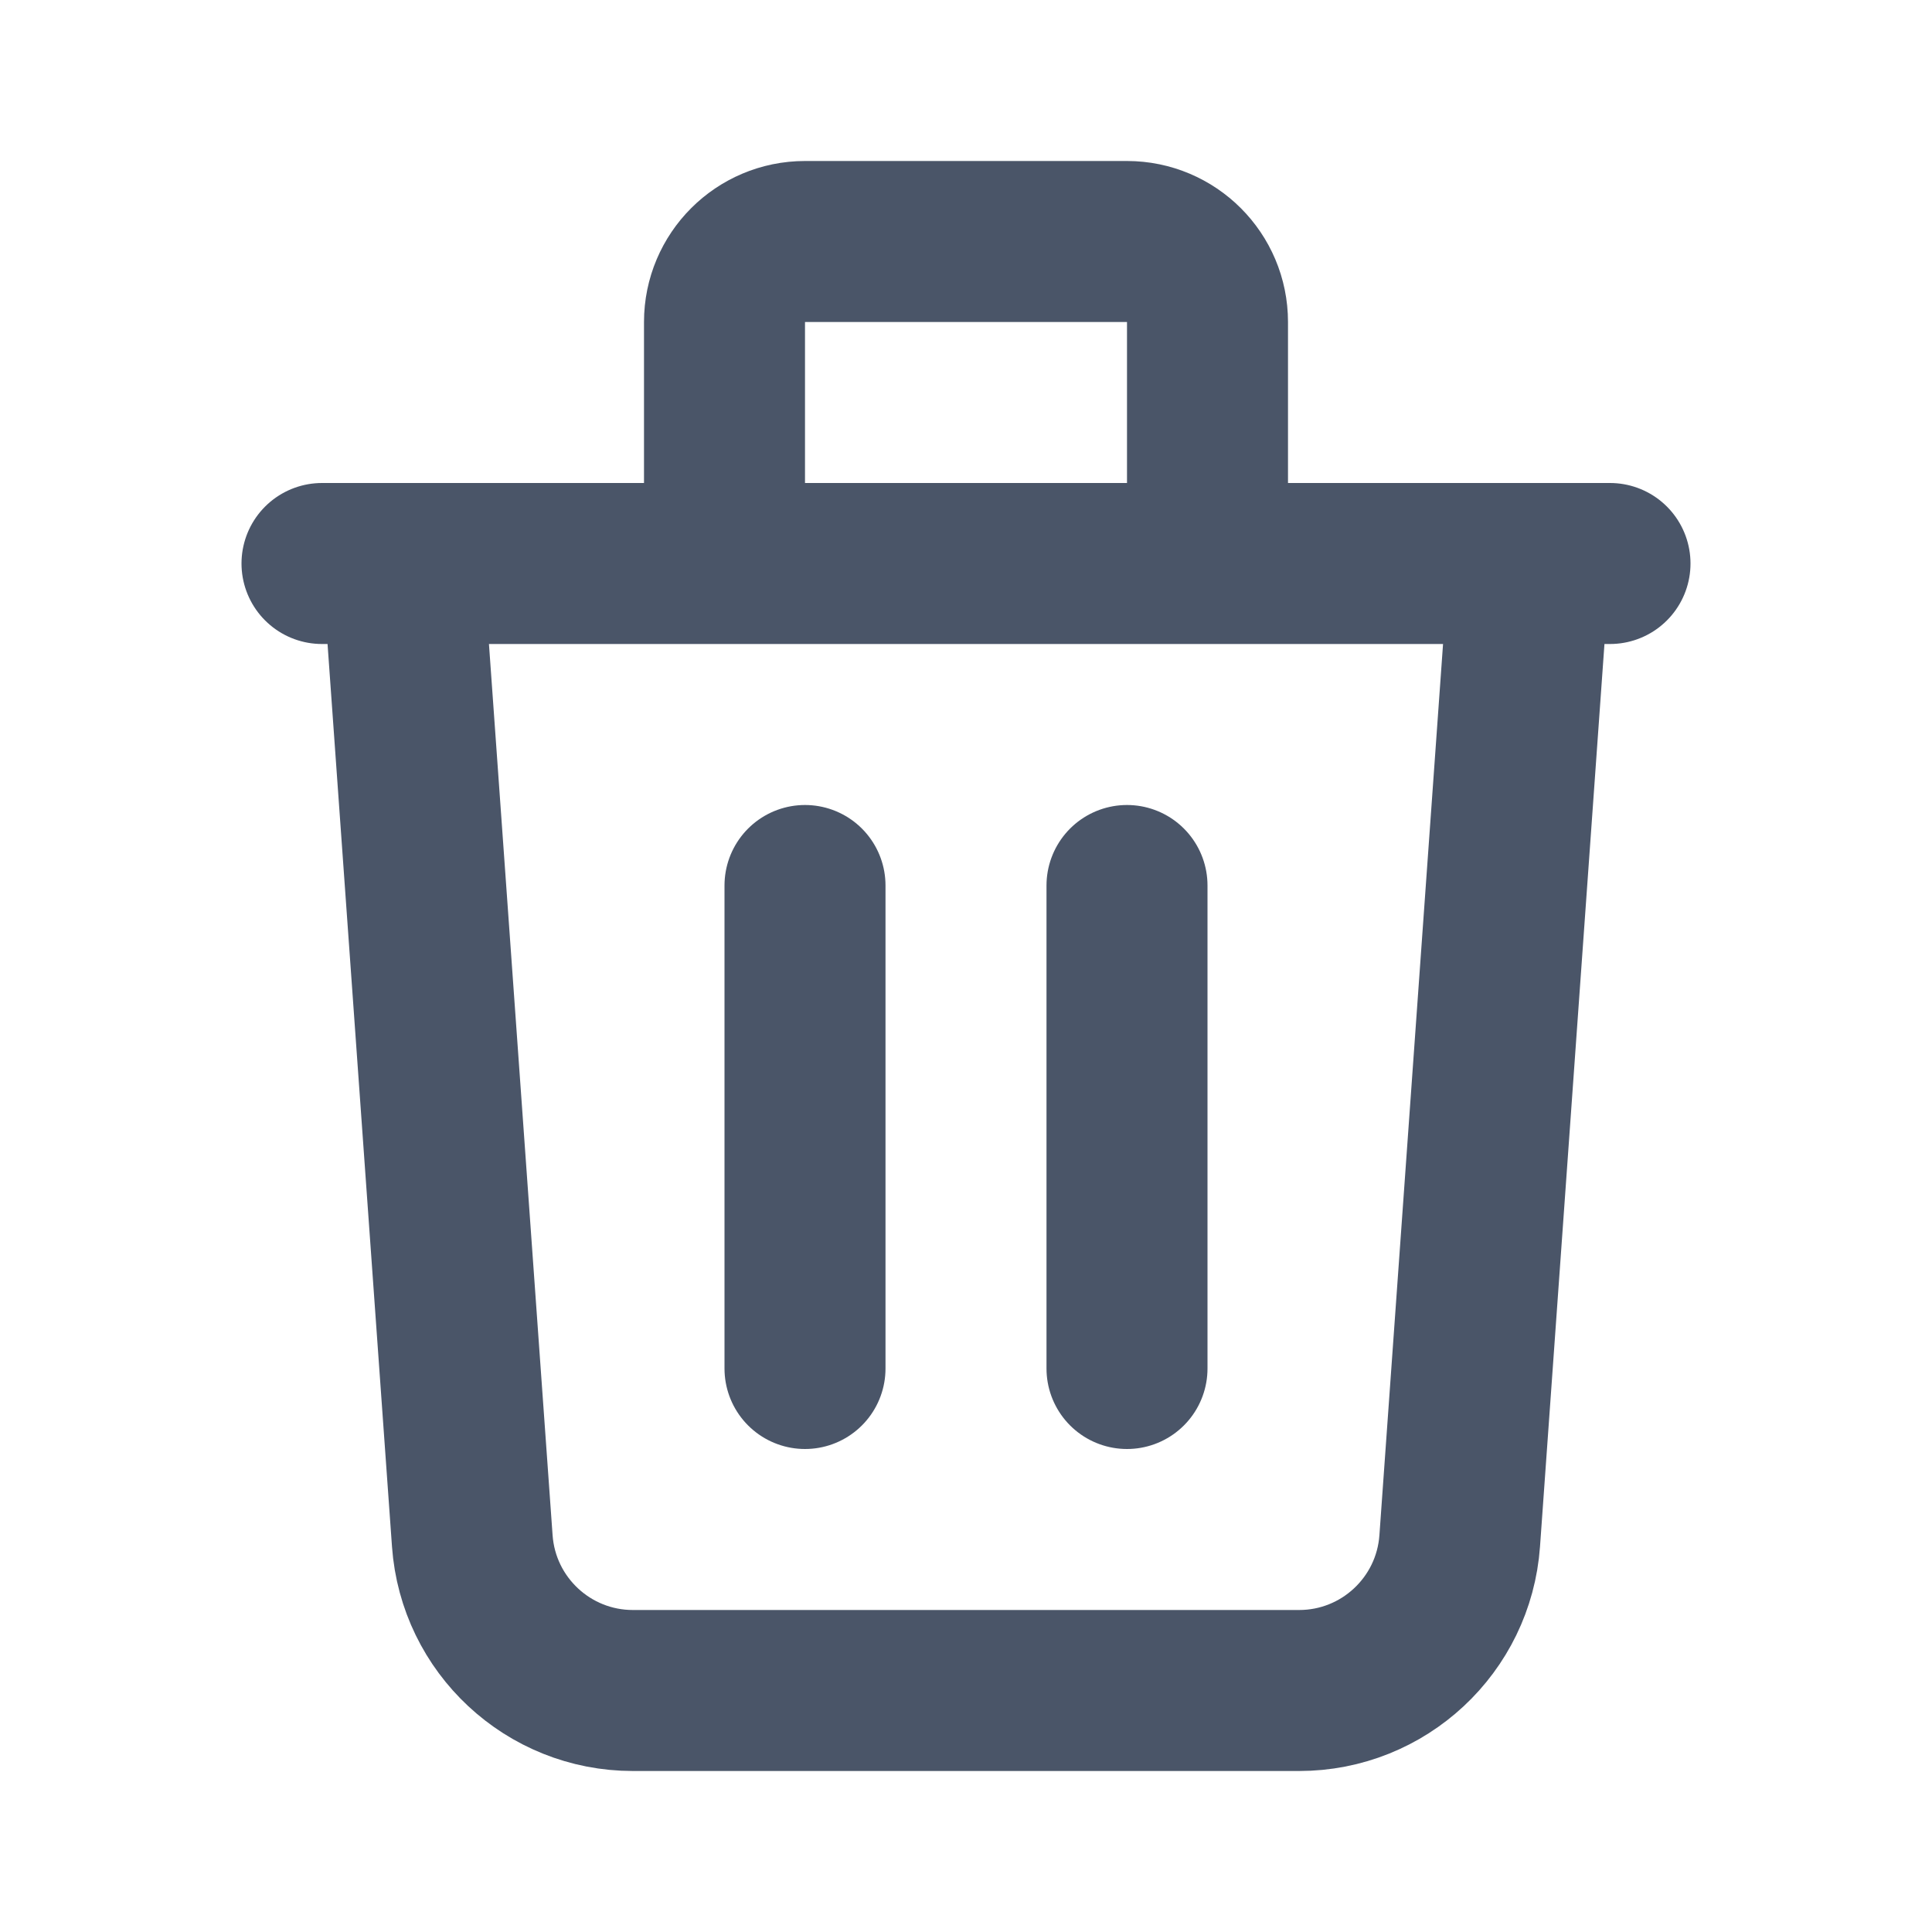
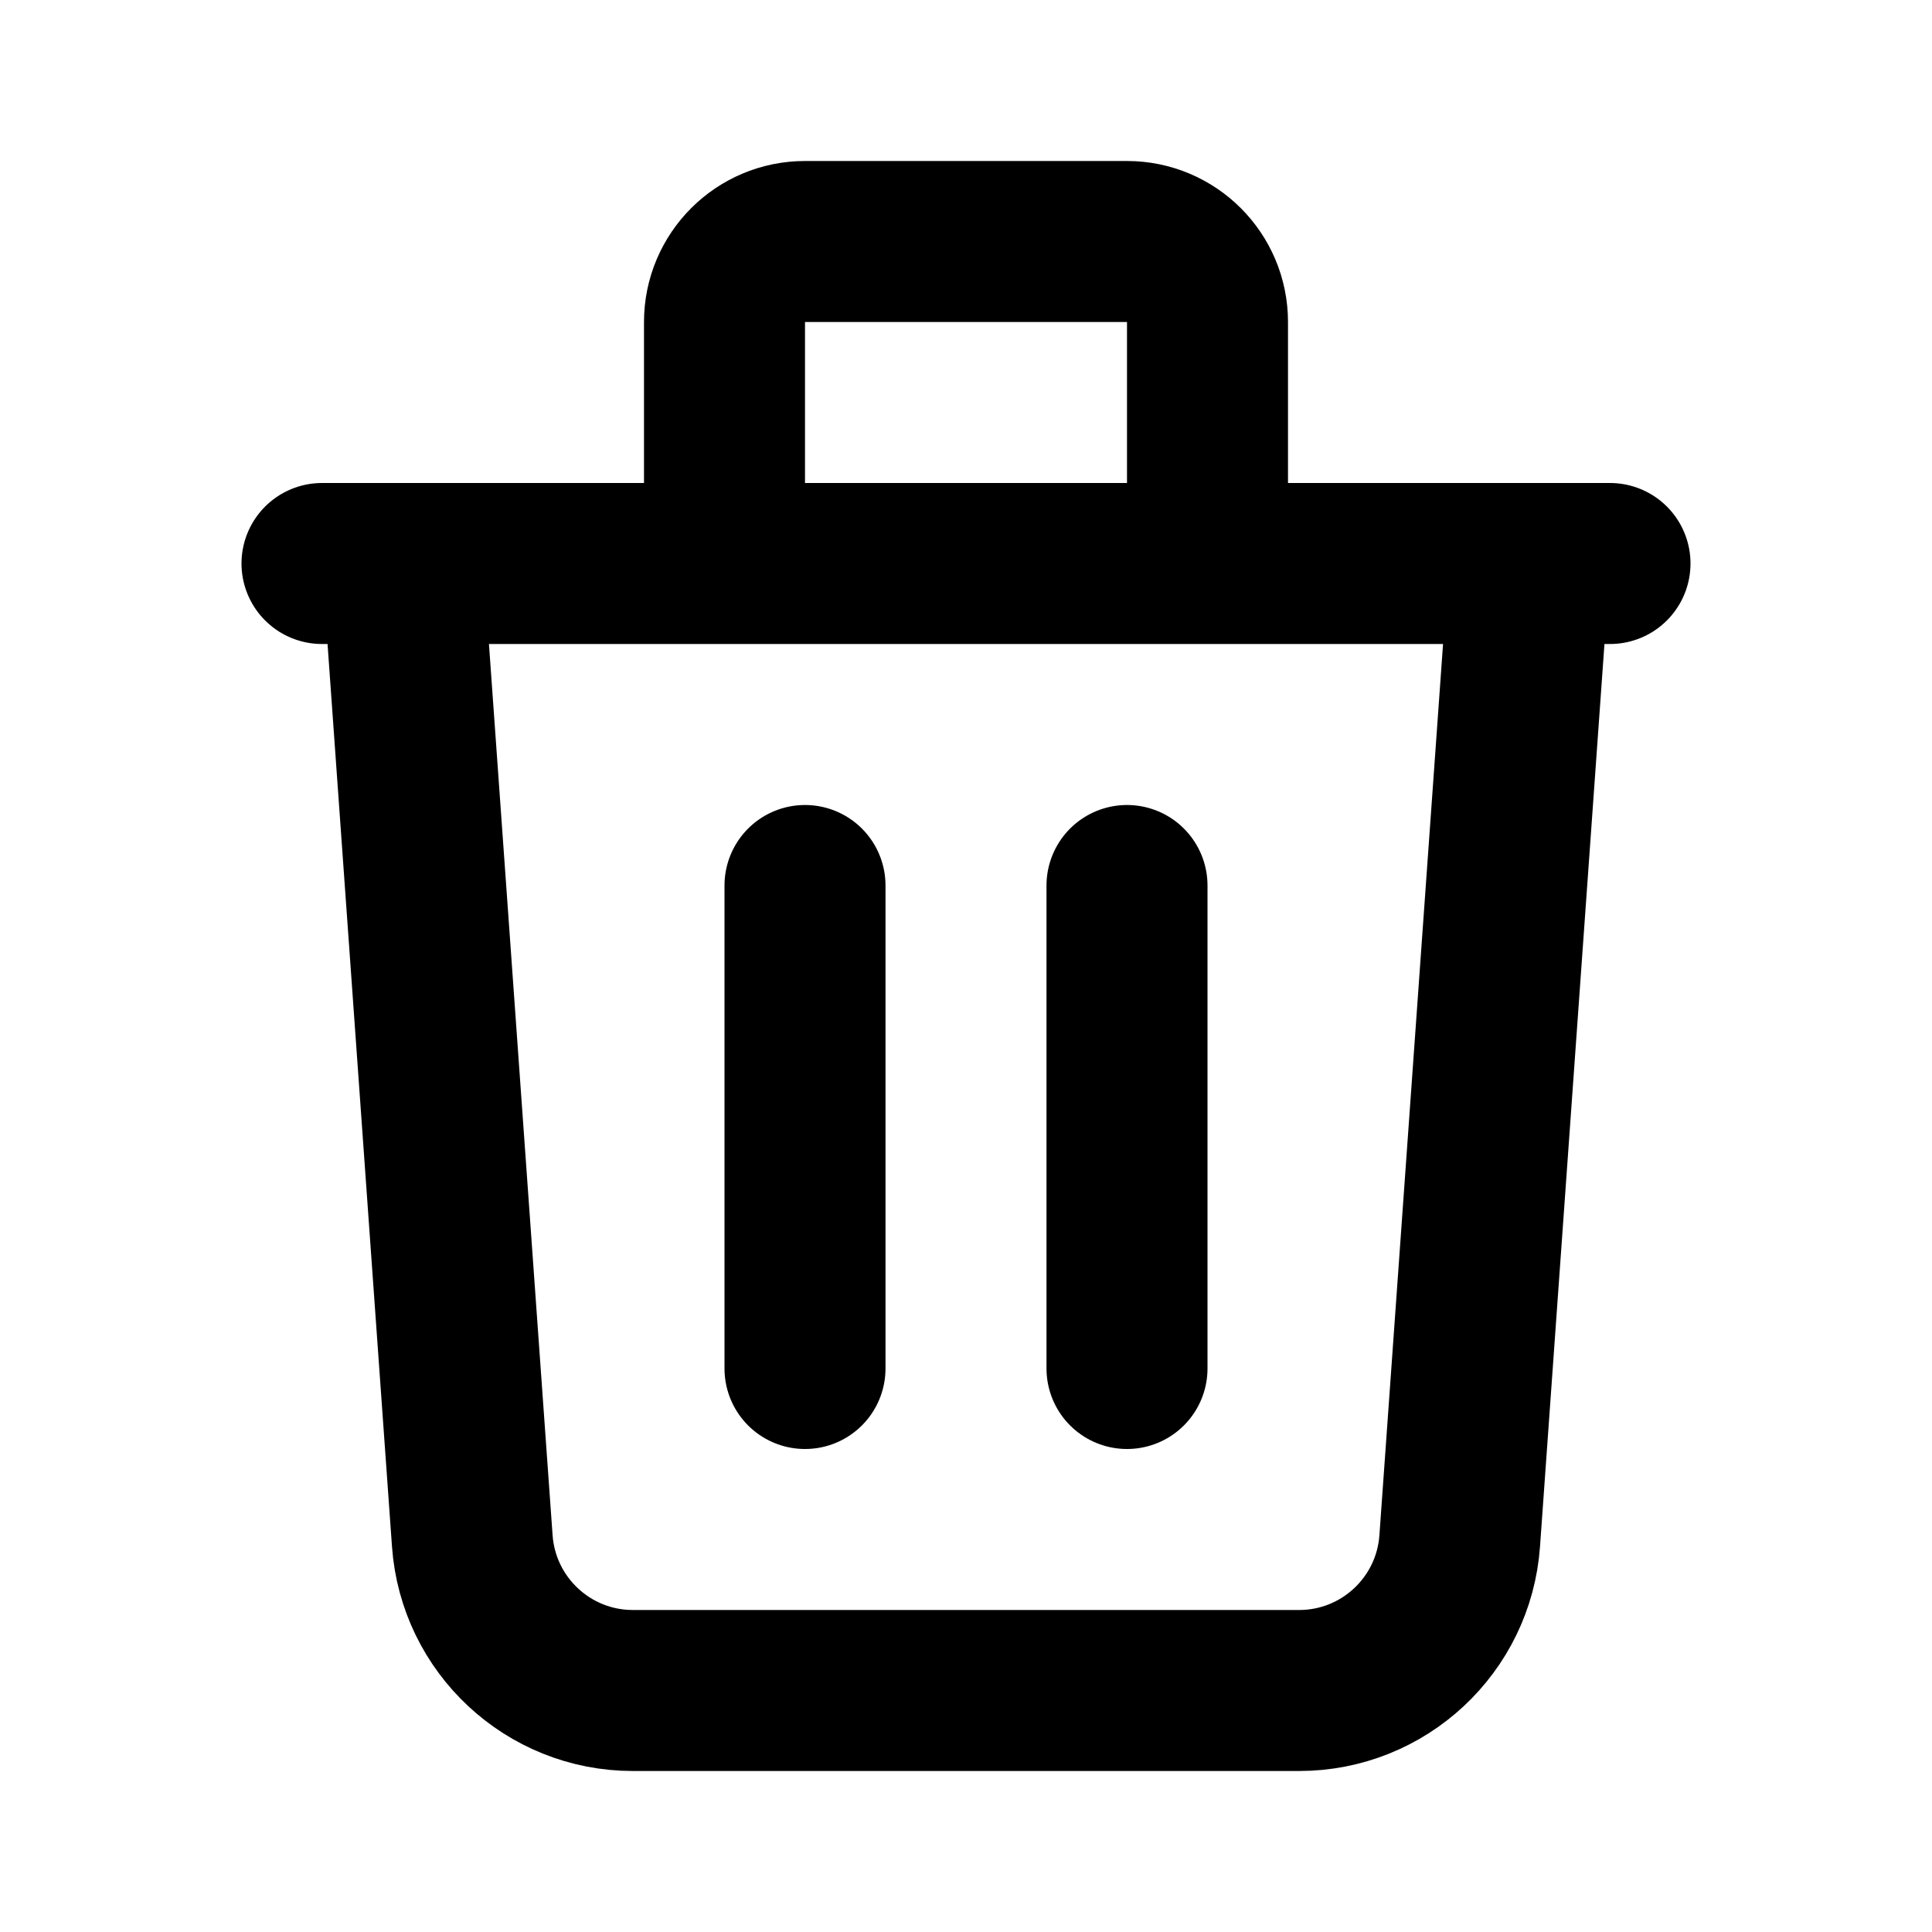
<svg xmlns="http://www.w3.org/2000/svg" width="24" height="24" viewBox="0 0 24 24" fill="none">
-   <path d="M19 7L18.133 19.142C18.058 20.189 17.187 21 16.138 21H7.862C6.813 21 5.942 20.189 5.867 19.142L5 7M10 11V17M14 11V17M15 7V4C15 3.448 14.552 3 14 3H10C9.448 3 9 3.448 9 4V7M4 7H20" stroke="#4A5568" stroke-width="2" stroke-linecap="round" stroke-linejoin="round" />
+   <path d="M19 7L18.133 19.142C18.058 20.189 17.187 21 16.138 21H7.862C6.813 21 5.942 20.189 5.867 19.142L5 7M10 11V17M14 11V17M15 7V4C15 3.448 14.552 3 14 3H10C9.448 3 9 3.448 9 4V7M4 7H20" stroke="currentColor" stroke-width="2" stroke-linecap="round" stroke-linejoin="round" />
</svg>
